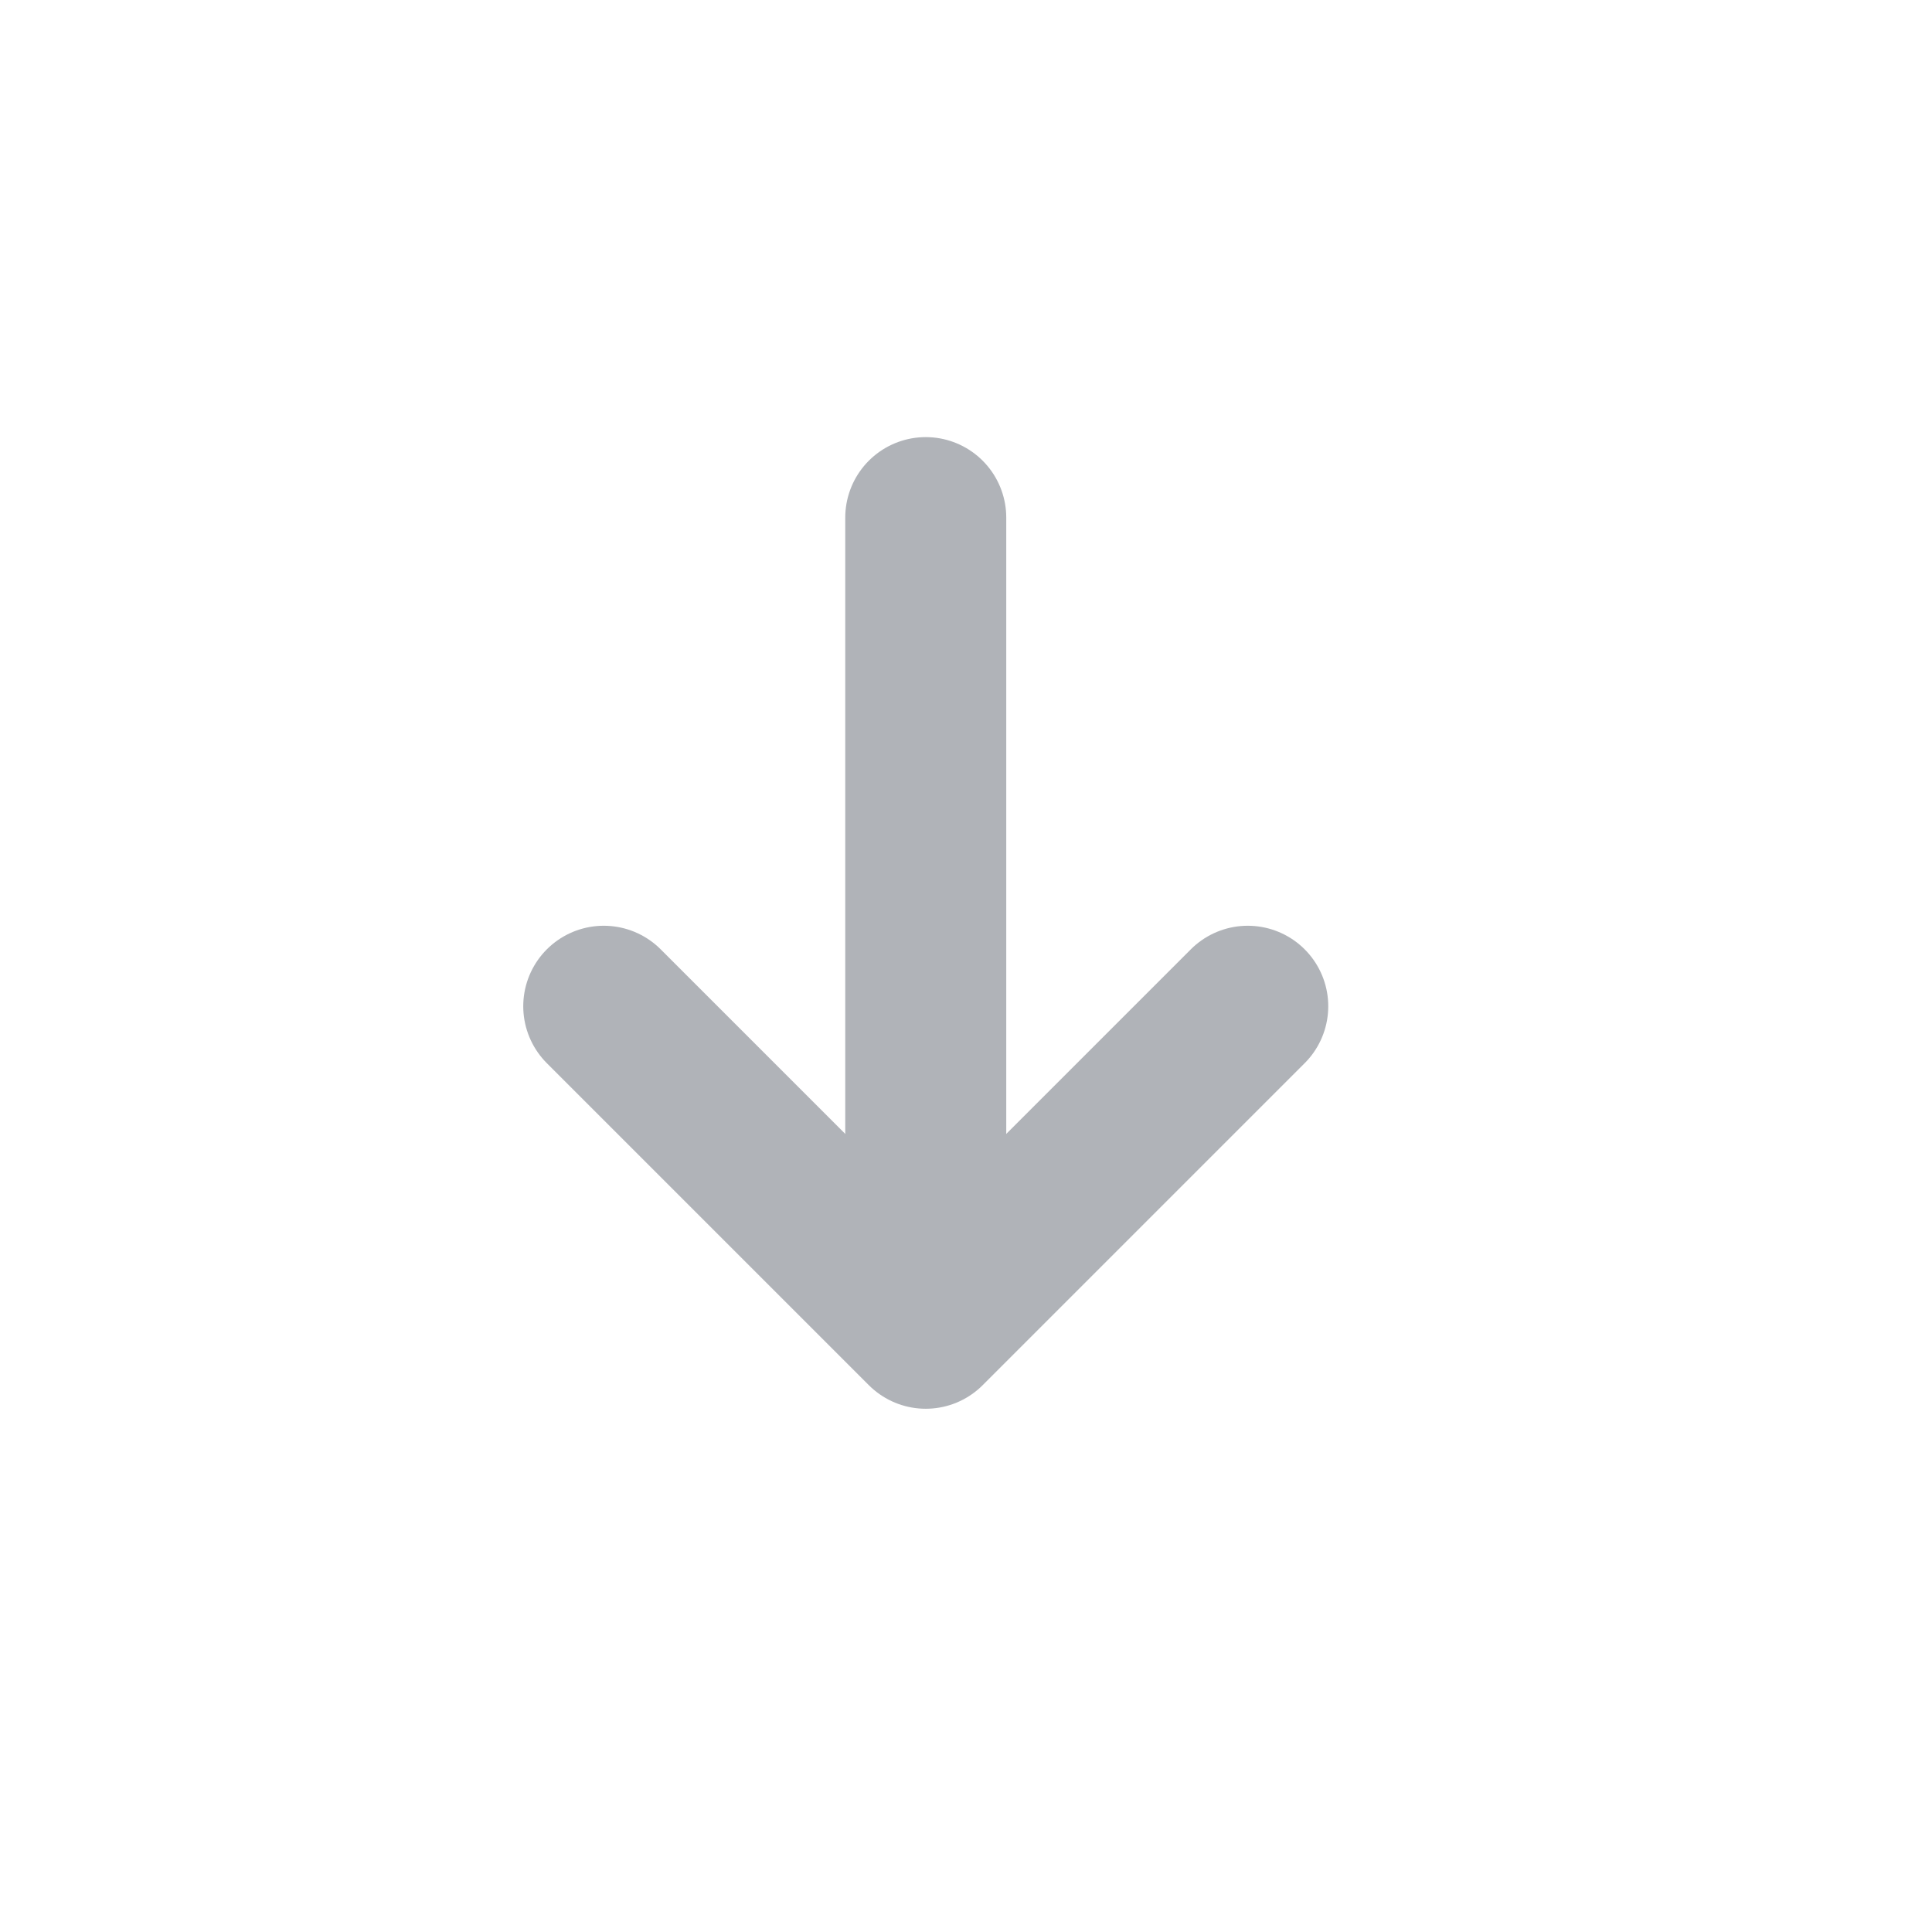
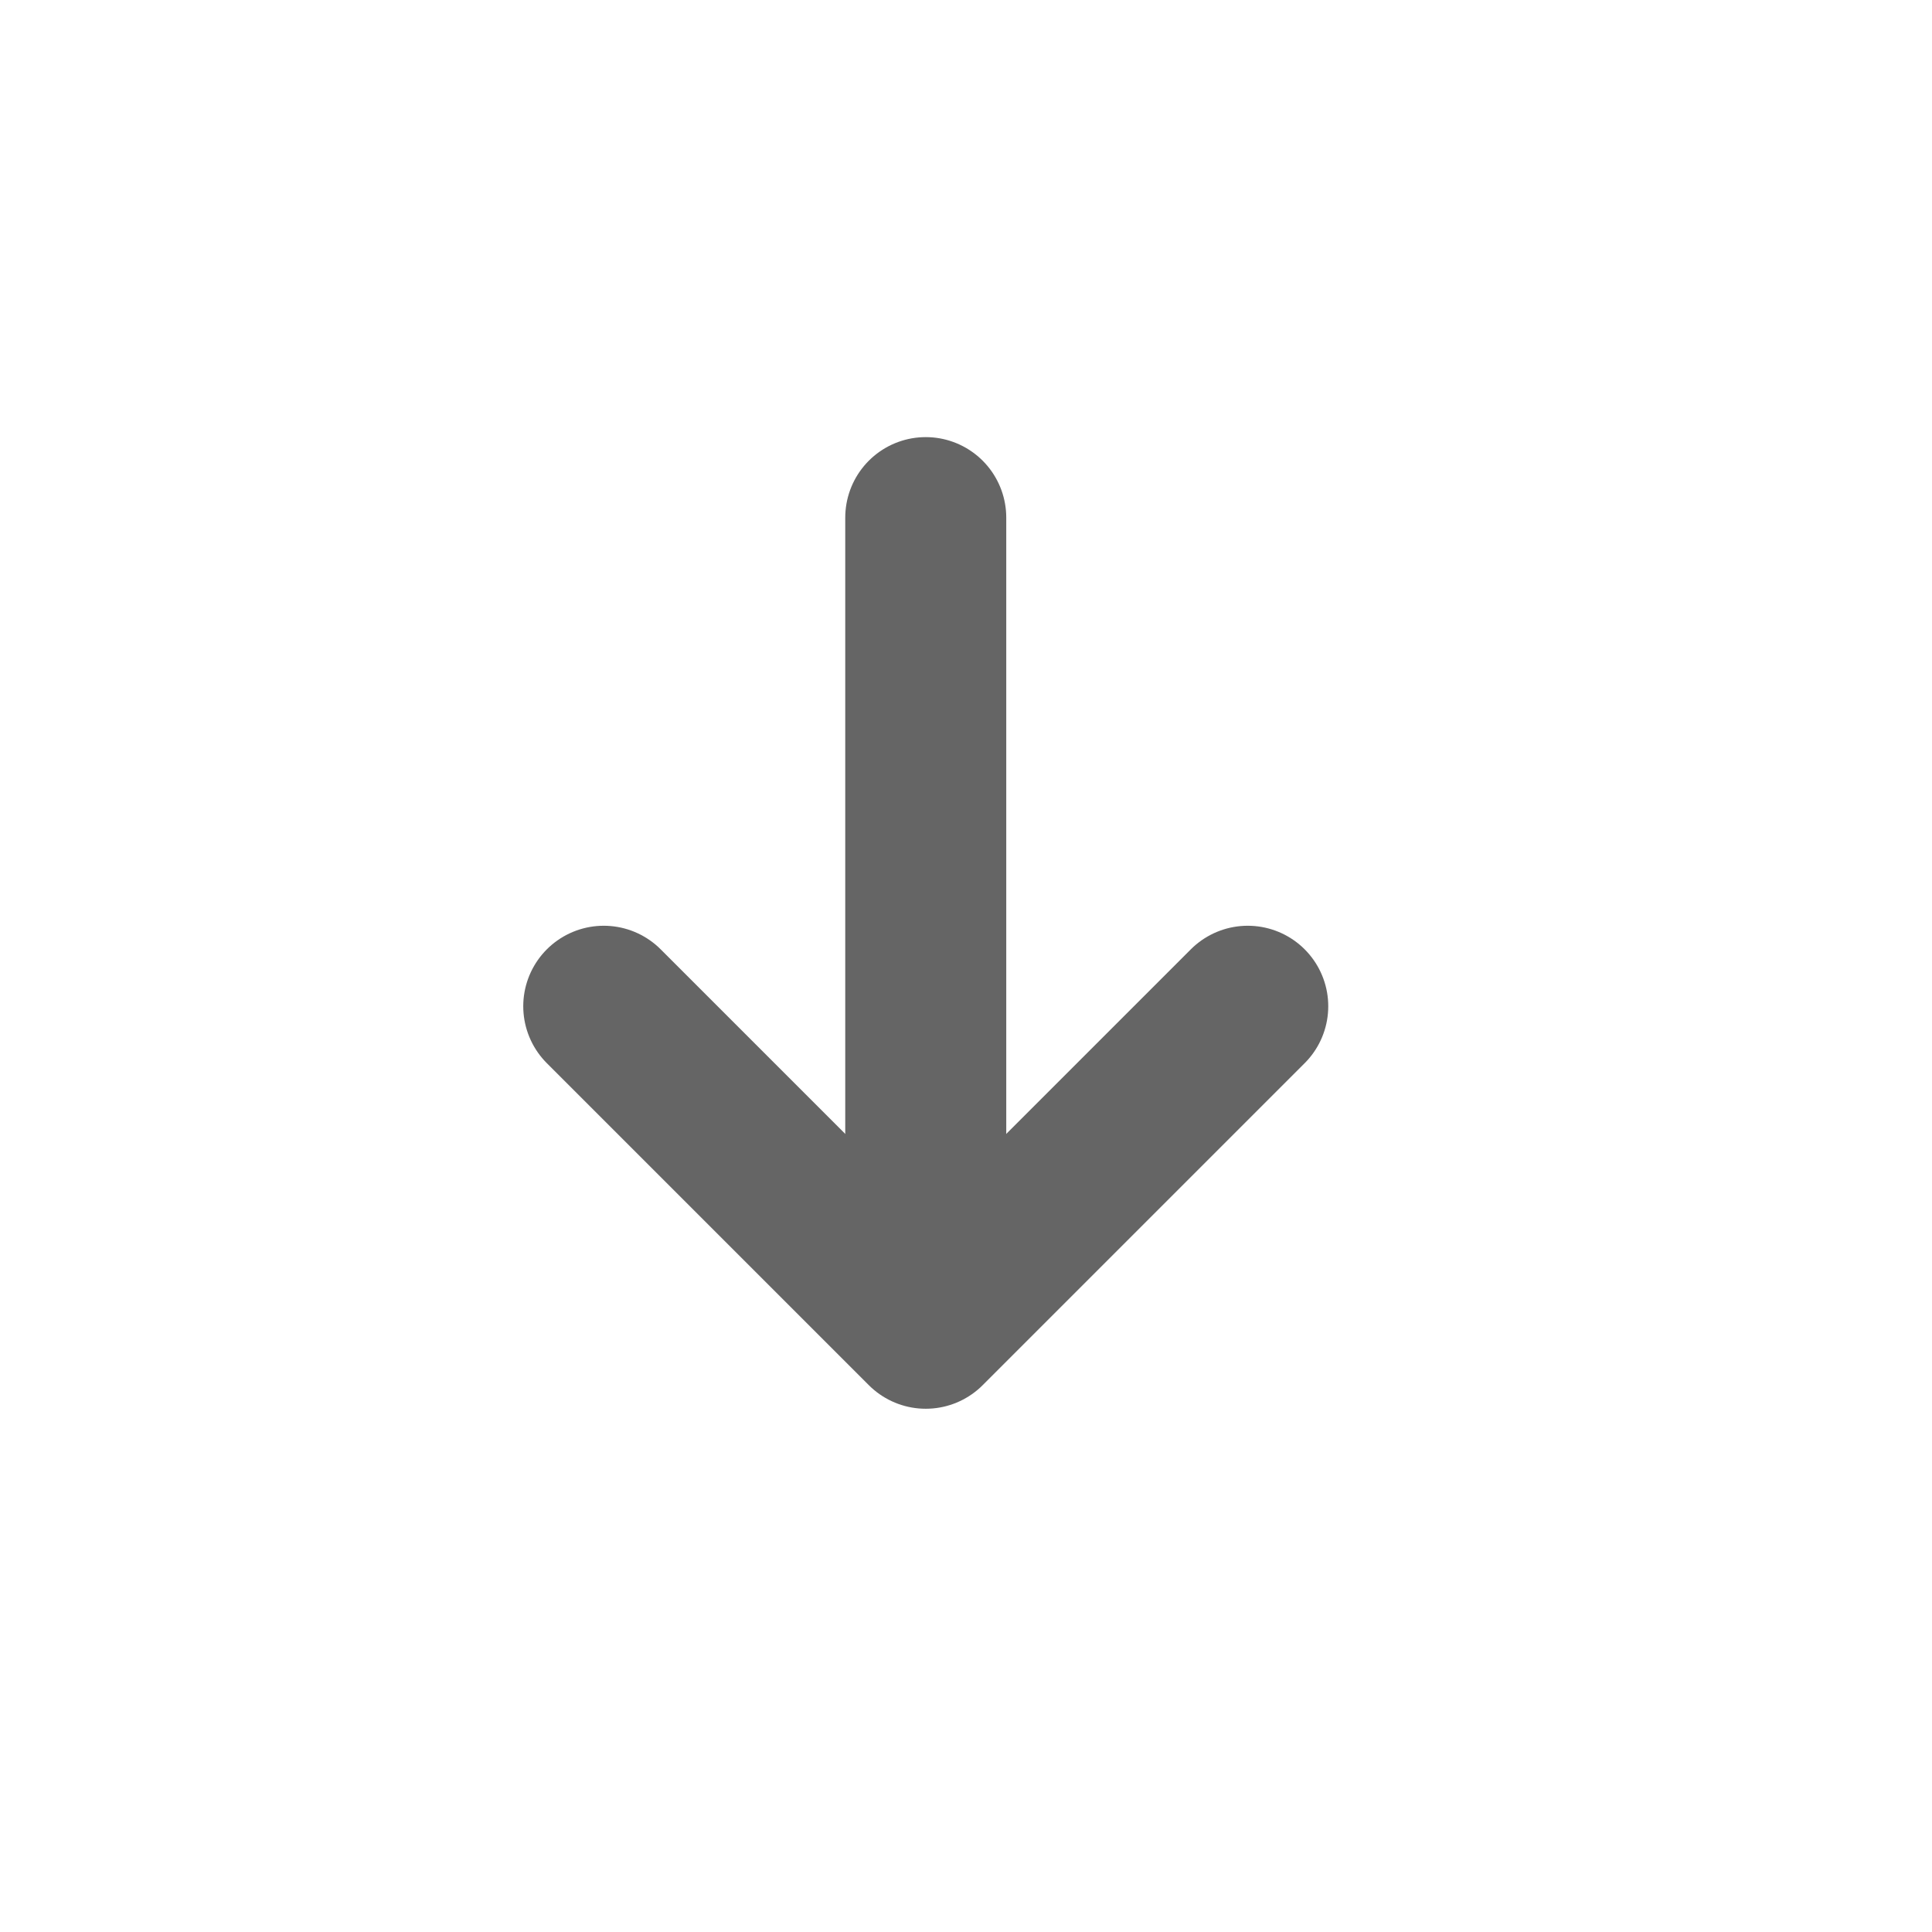
<svg xmlns="http://www.w3.org/2000/svg" version="1.1" id="레이어_1" x="0px" y="0px" viewBox="0 0 24 24" style="enable-background:new 0 0 24 24;" xml:space="preserve">
  <style type="text/css">
- 	.st0{fill:none;stroke:#B0B3B8;stroke-width:2;stroke-linecap:round;stroke-linejoin:round;stroke-miterlimit:10;}
- 	.st1{display:none;fill:none;stroke:#B0B3B8;stroke-width:2;stroke-linecap:round;stroke-linejoin:round;stroke-miterlimit:10;}
+ 	.st0{fill:none;stroke:#656565;stroke-width:2;stroke-linecap:round;stroke-linejoin:round;stroke-miterlimit:10;}
+ 	.st1{display:none;fill:none;stroke:#656565;stroke-width:2;stroke-linecap:round;stroke-linejoin:round;stroke-miterlimit:10;}
</style>
  <polyline class="st0" points="15.5,12.5 11.5,16.5 7.5,12.5 " />
  <line class="st0" x1="11.5" y1="6.43" x2="11.5" y2="16.43" />
  <polyline class="st1" points="0.35,-8.47 -3.65,-4.47 -7.65,-8.47 " />
</svg>
